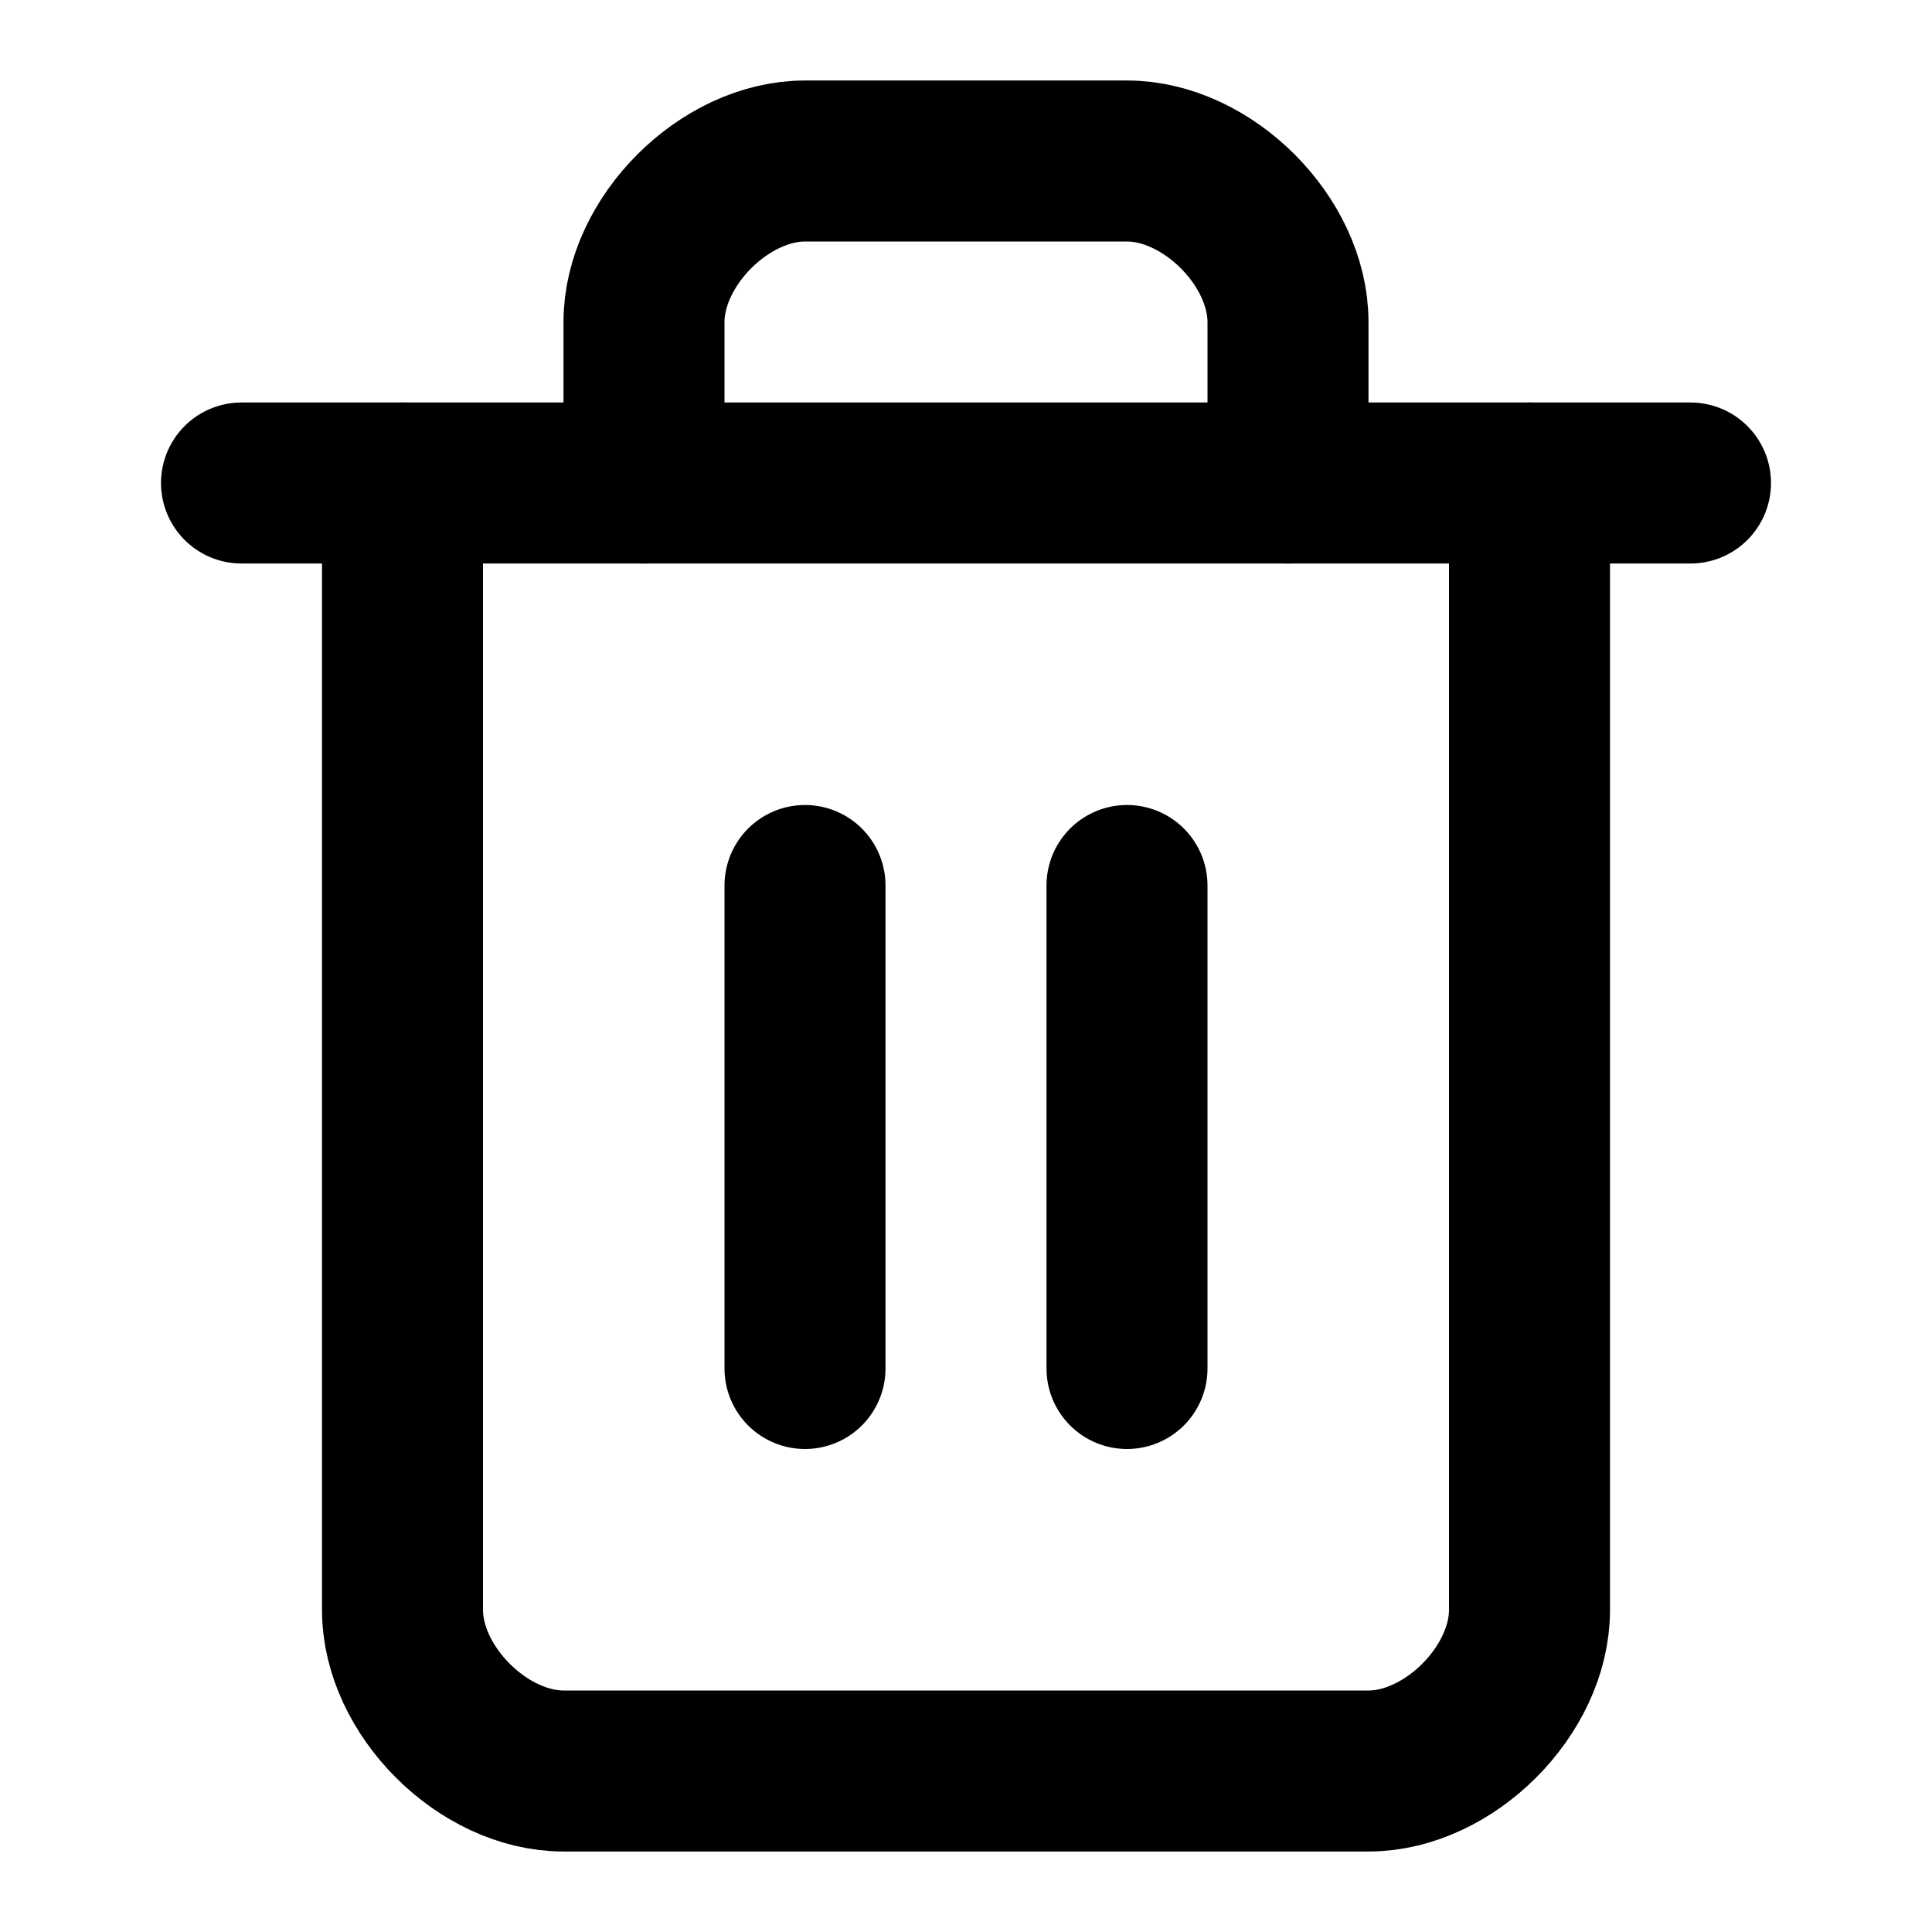
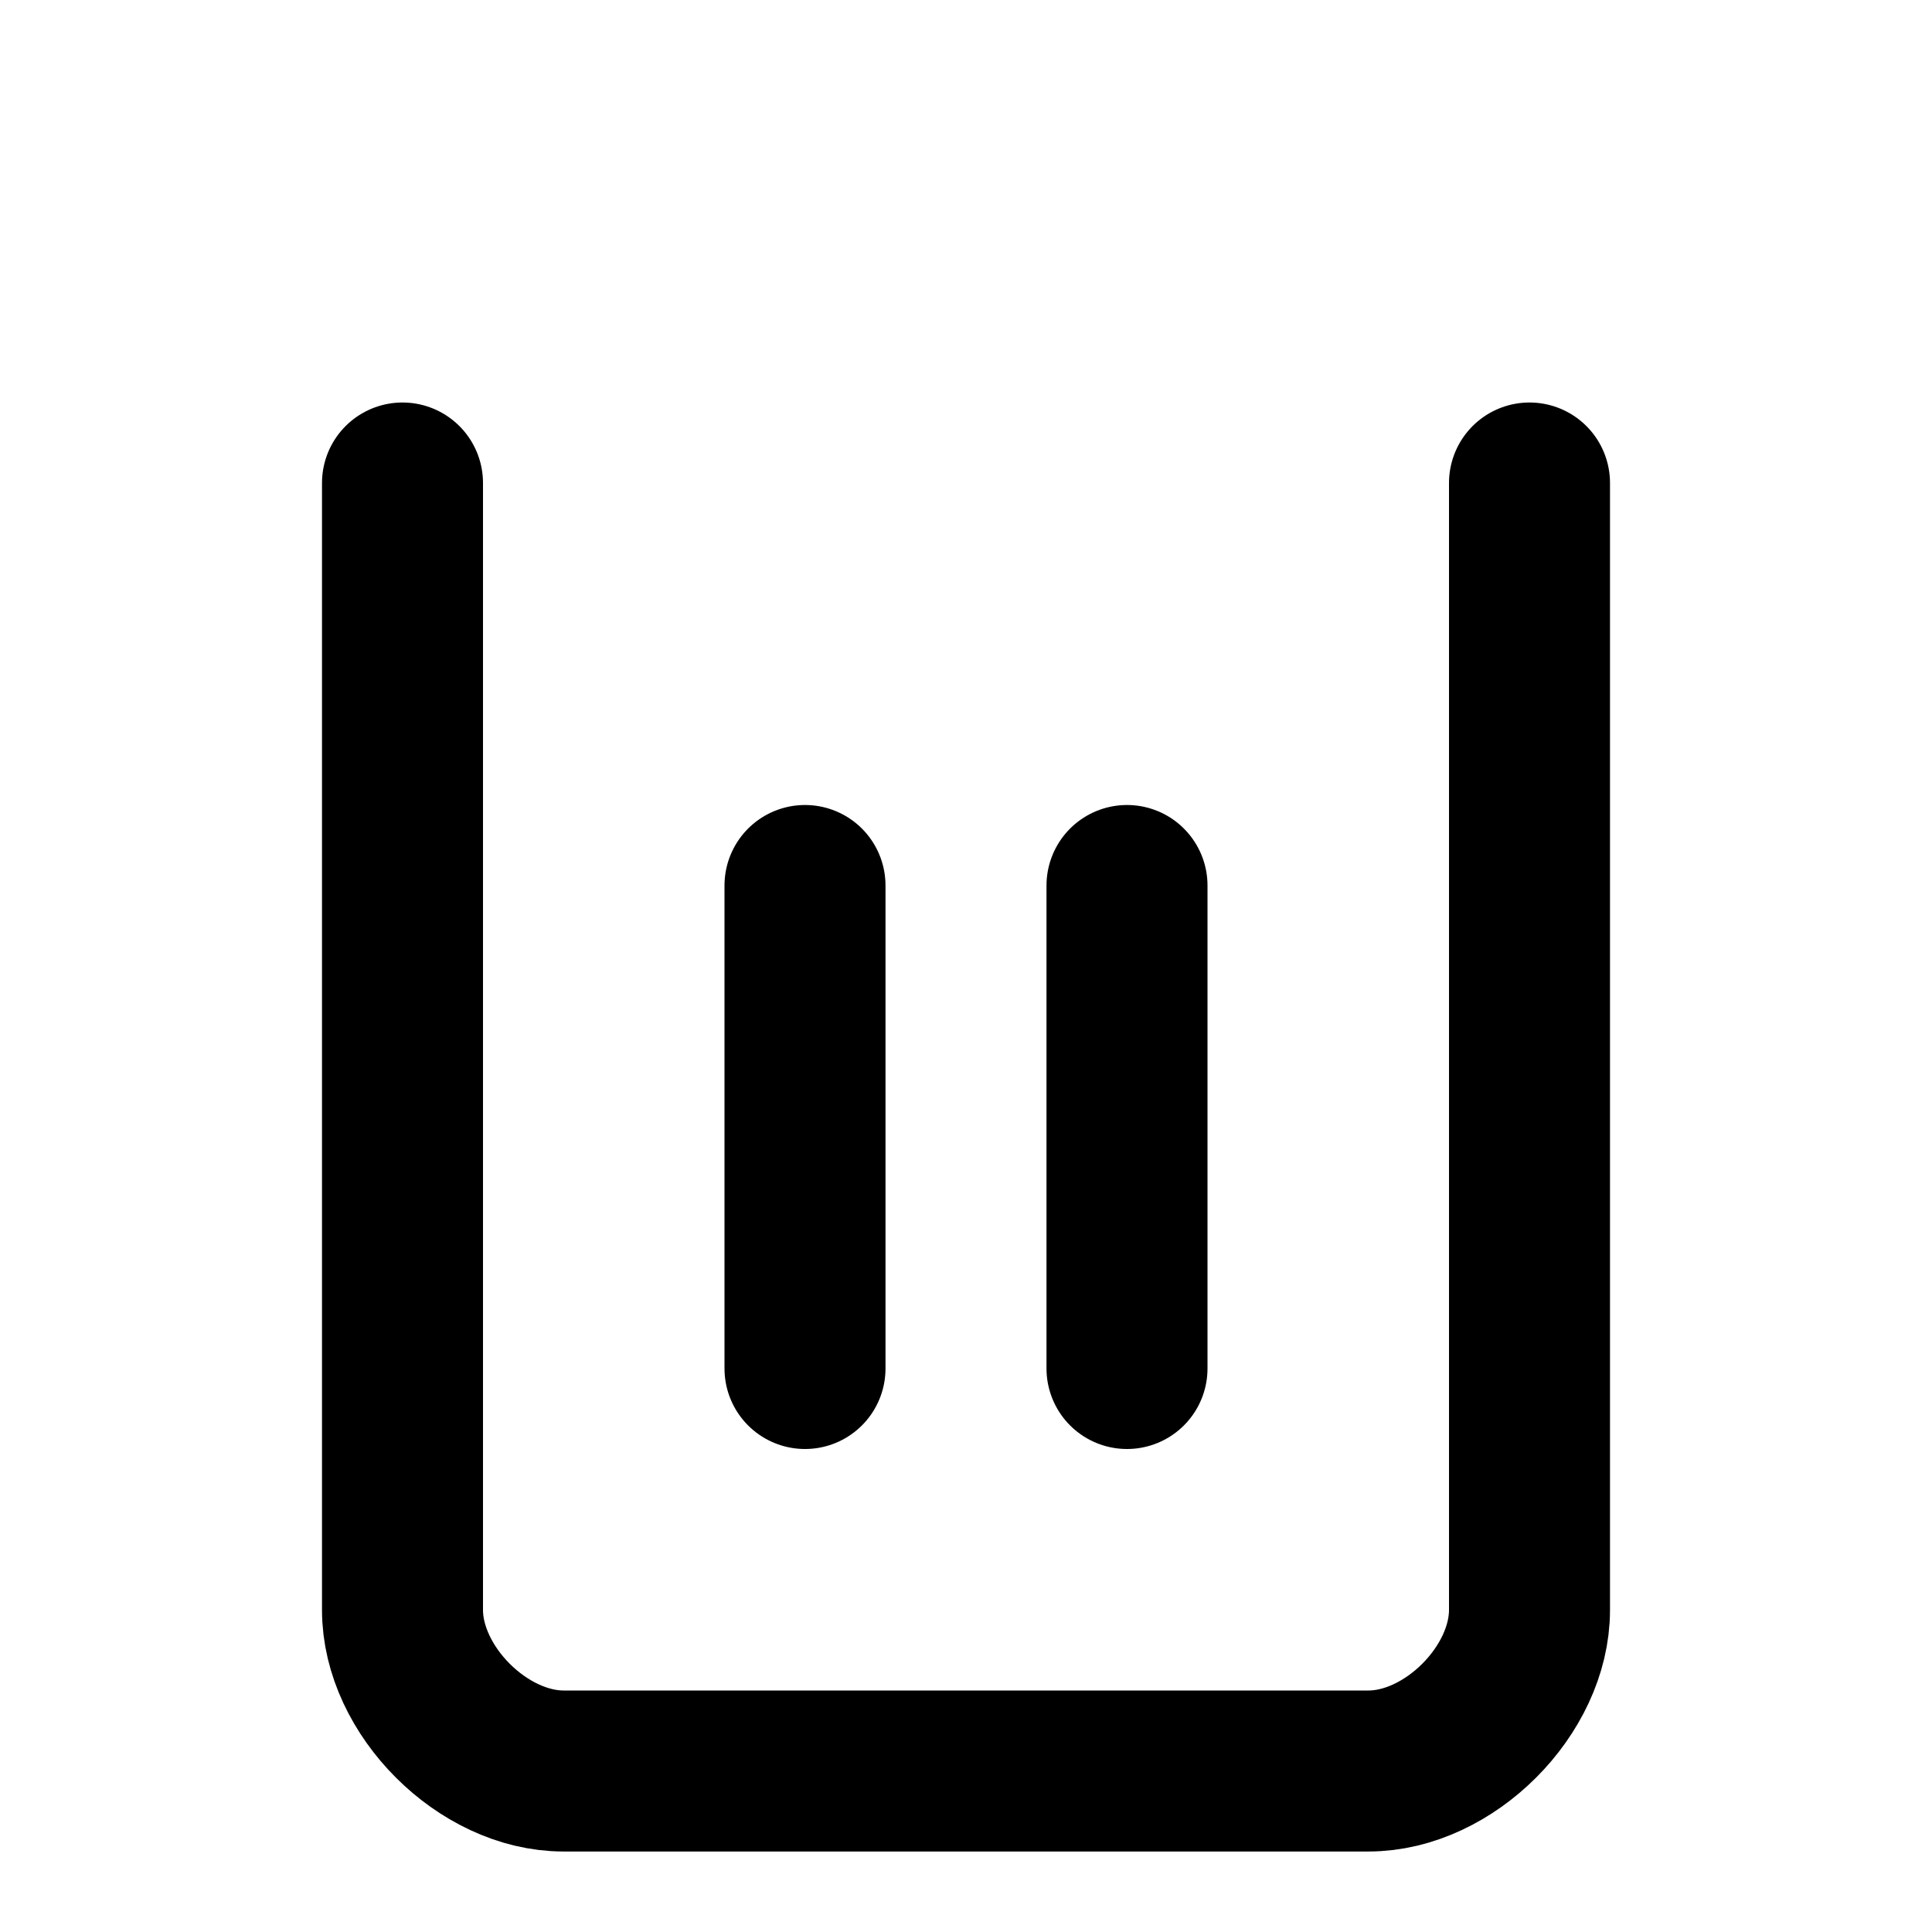
<svg xmlns="http://www.w3.org/2000/svg" width="24" height="24" viewBox="0 0 24 24" fill="none" stroke="currentColor" stroke-width="2" stroke-linecap="round" stroke-linejoin="round" class="lucide lucide-trash-2">
-   <path d="M3 6h18" />
-   <path d="M19 6v14c0 1-1 2-2 2H7c-1 0-2-1-2-2V6" />
-   <path d="M8 6V4c0-1 1-2 2-2h4c1 0 2 1 2 2v2" />
-   <line x1="10" x2="10" y1="11" y2="17" />
-   <line x1="14" x2="14" y1="11" y2="17" />
+   <path d="M19 6v14c0 1-1 2-2 2H7c-1 0-2-1-2-2V6" shape-rendering="geometricPrecision" />
+   <line x1="10" x2="10" y1="11" y2="17" shape-rendering="geometricPrecision" />
+   <line x1="14" x2="14" y1="11" y2="17" shape-rendering="geometricPrecision" />
</svg>
